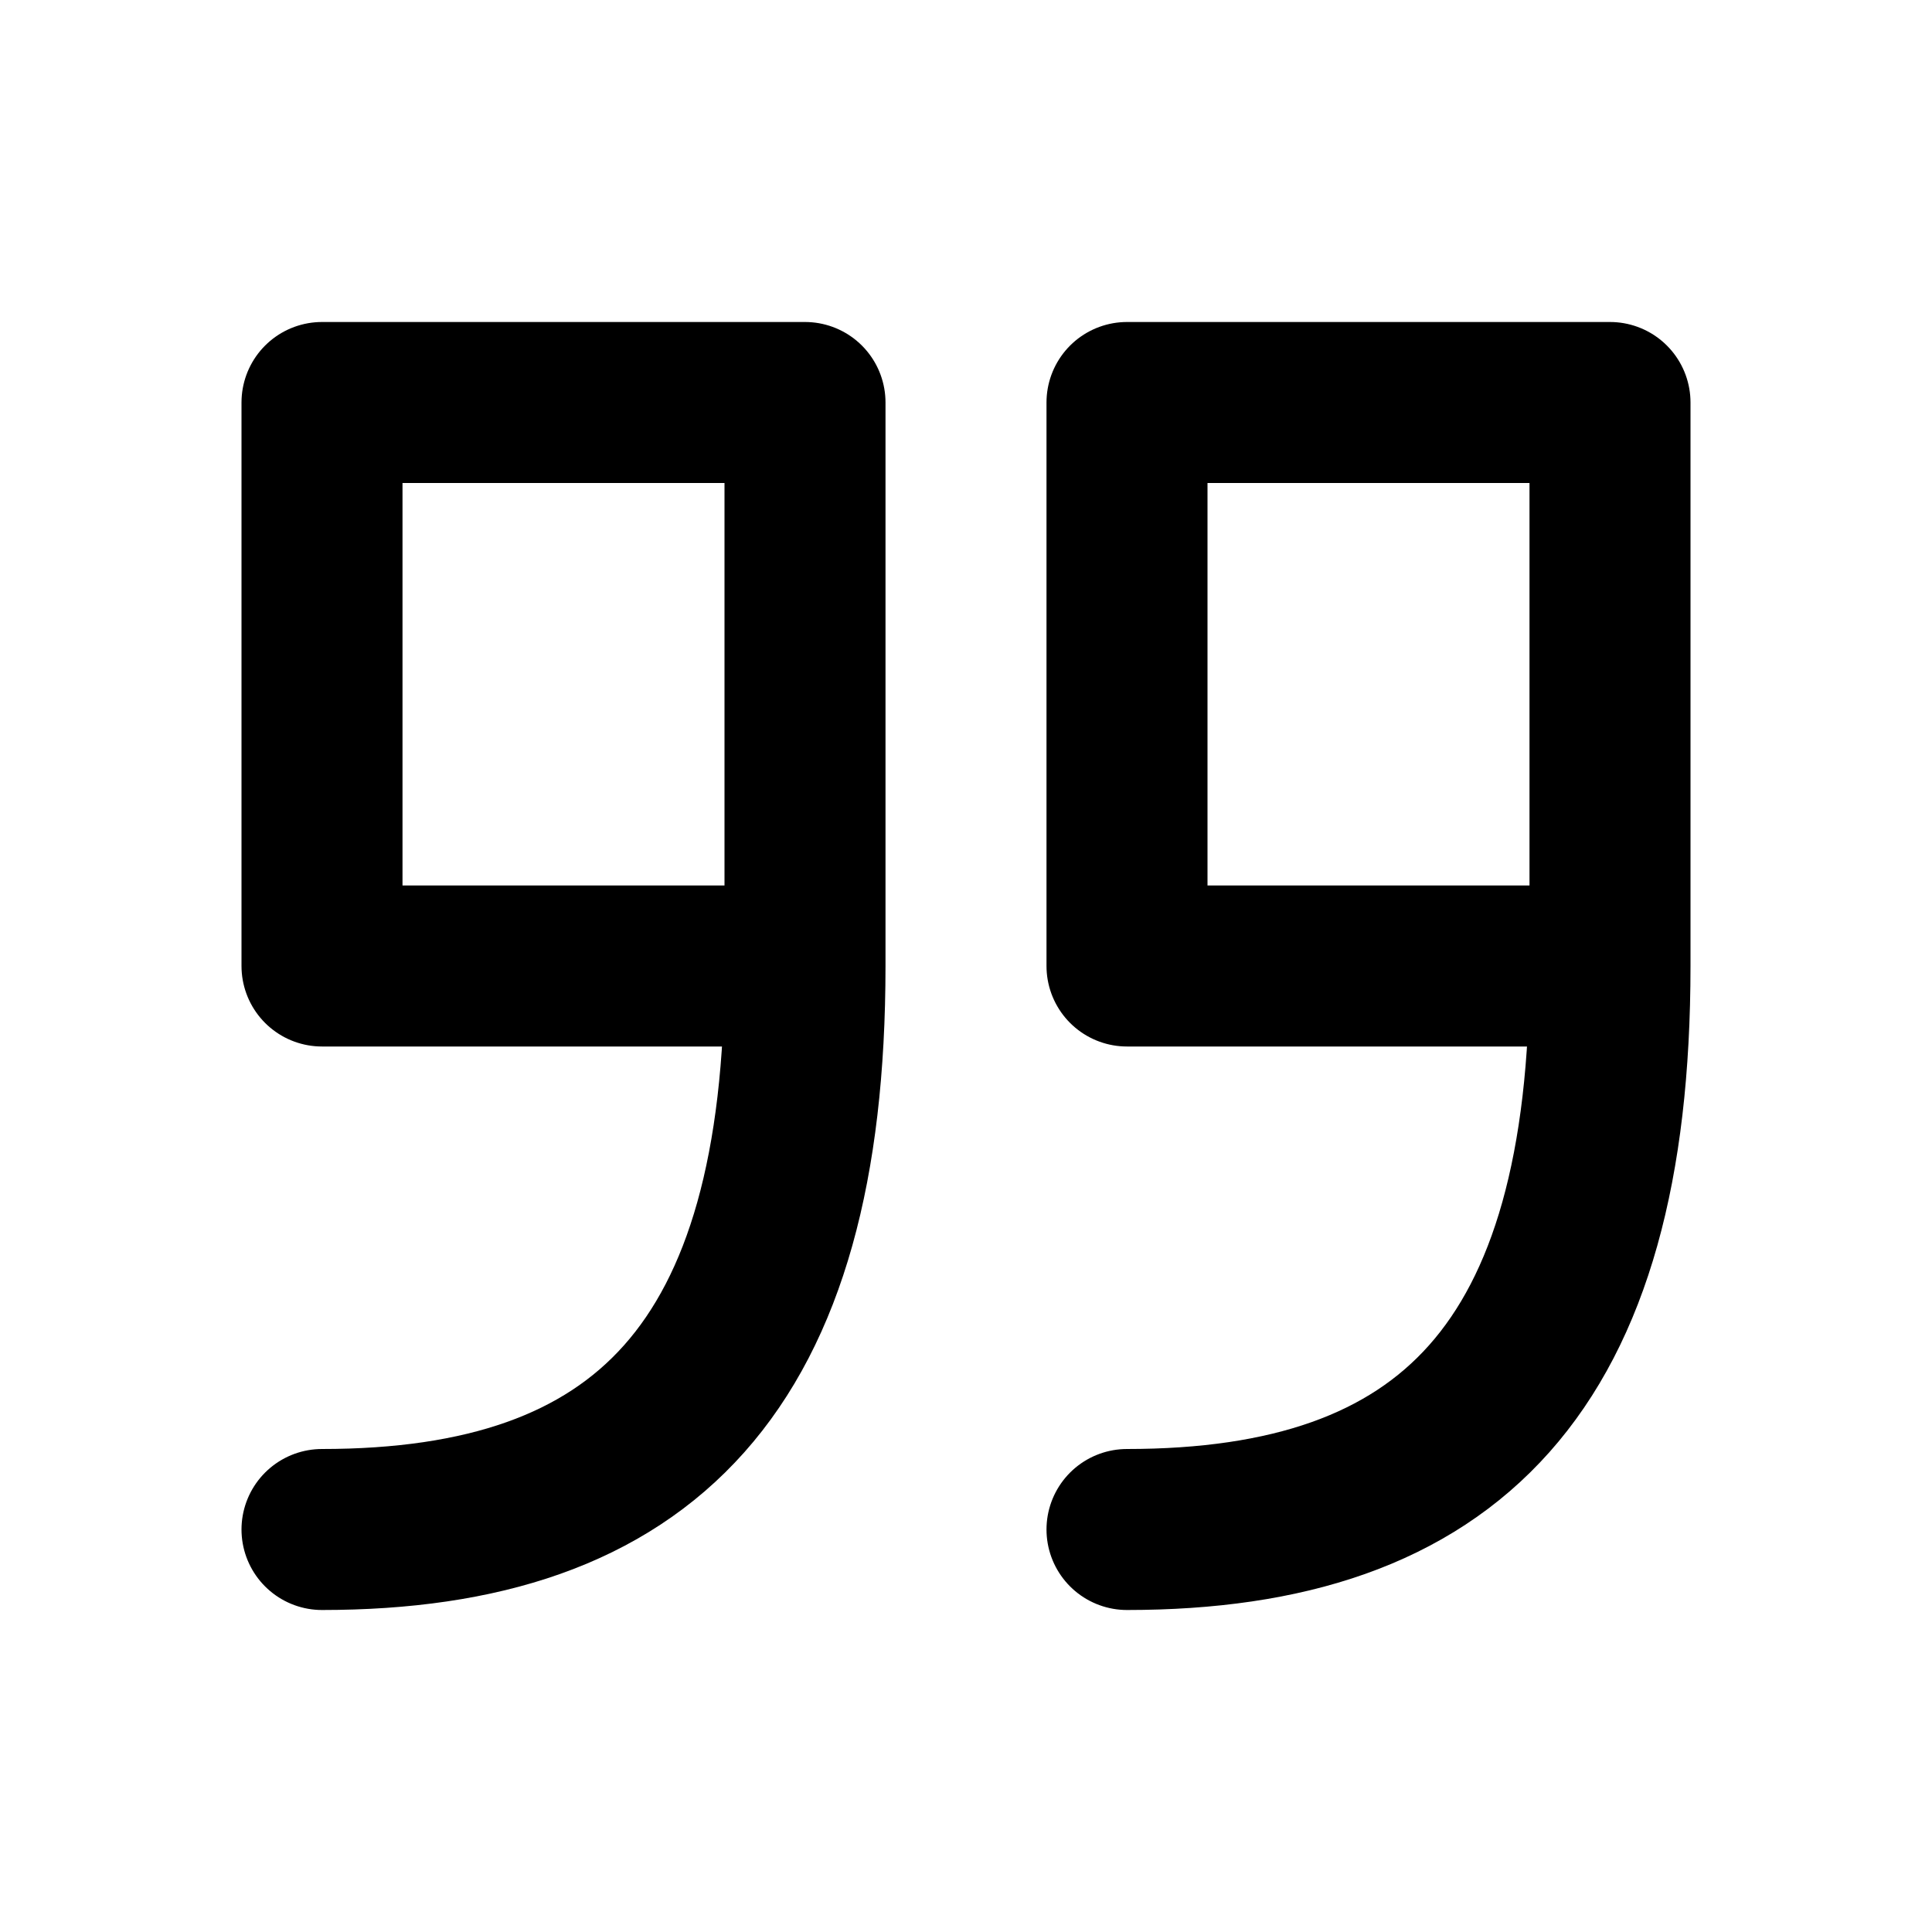
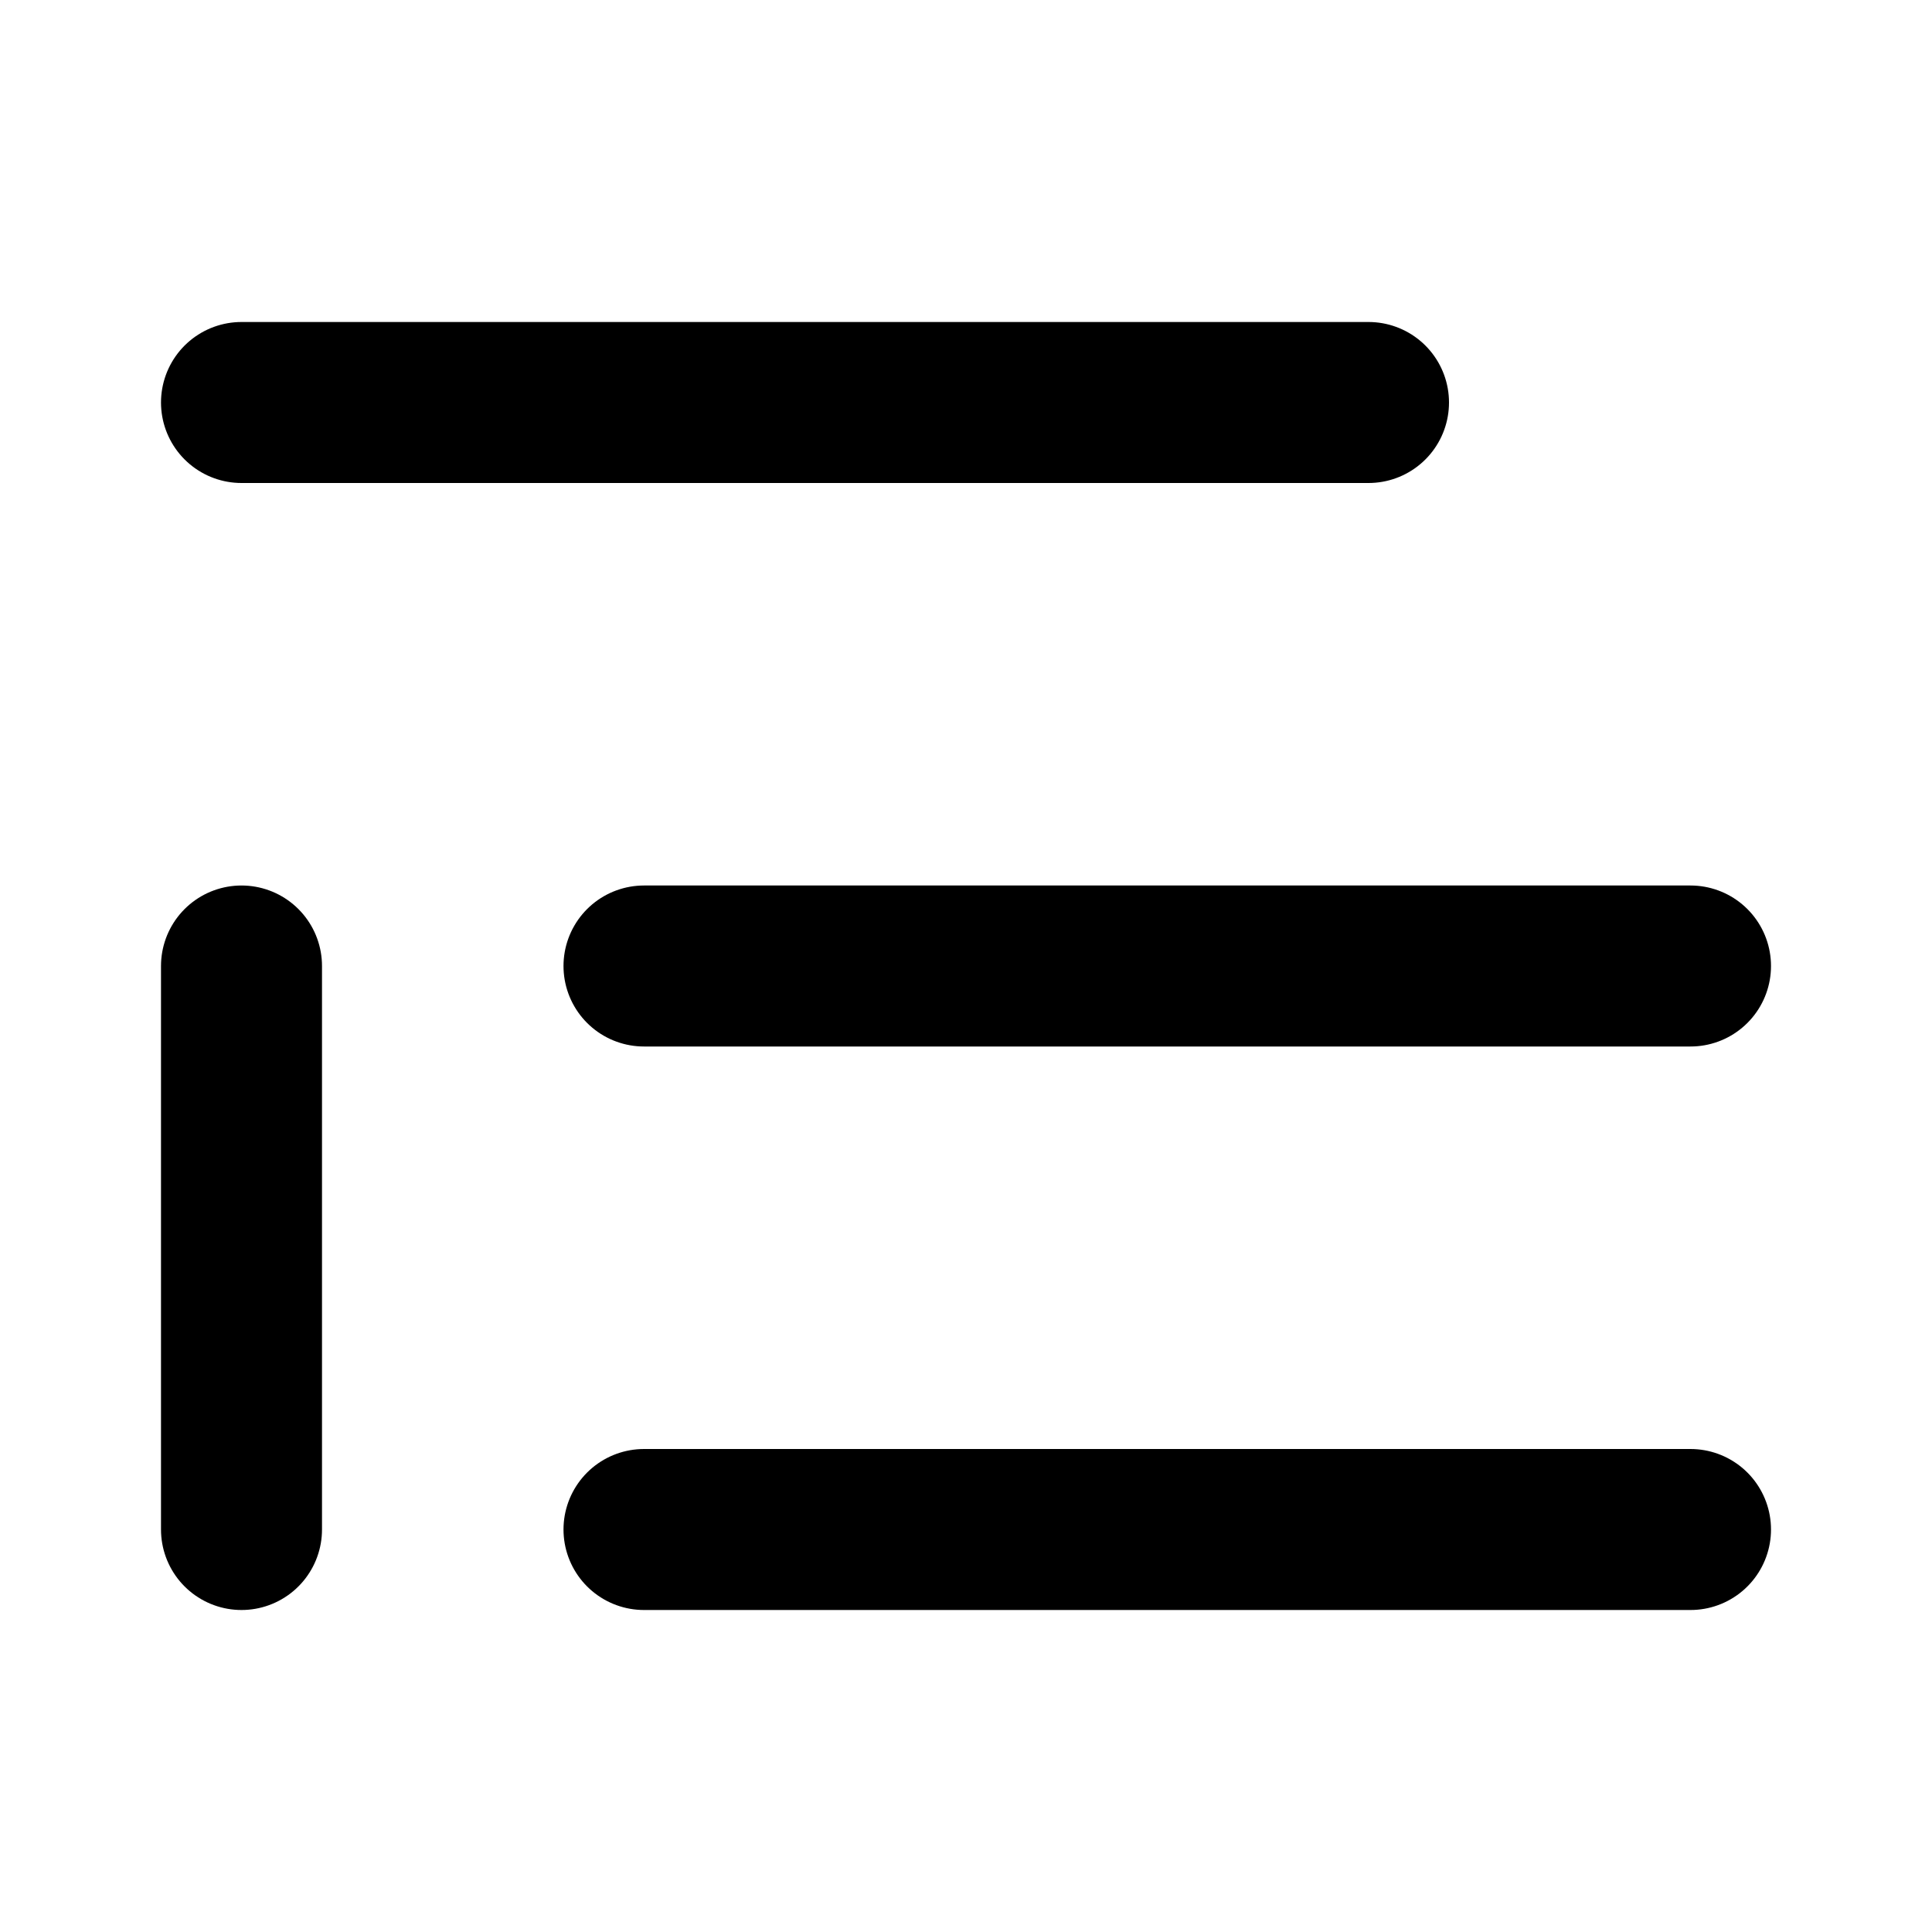
- <svg xmlns="http://www.w3.org/2000/svg" viewBox="0 0 24 24" fill="none" stroke="currentColor" stroke-width="2" stroke-linecap="round" stroke-linejoin="round">
-   <path d="M4 5h6v7c0 5-2 7-6 7m0-14v7h6m4-7h6v7c0 5-2 7-6 7m0-14v7h6" />
+ <svg xmlns="http://www.w3.org/2000/svg" width="24" height="24" viewBox="0 0 24 24" fill="none" stroke="currentColor" stroke-width="2" stroke-linecap="round" stroke-linejoin="round">
+   <path d="M17 5H3" />
+   <path d="M21 12H8" />
+   <path d="M21 19H8" />
+   <path d="M3 12v7" />
</svg>
